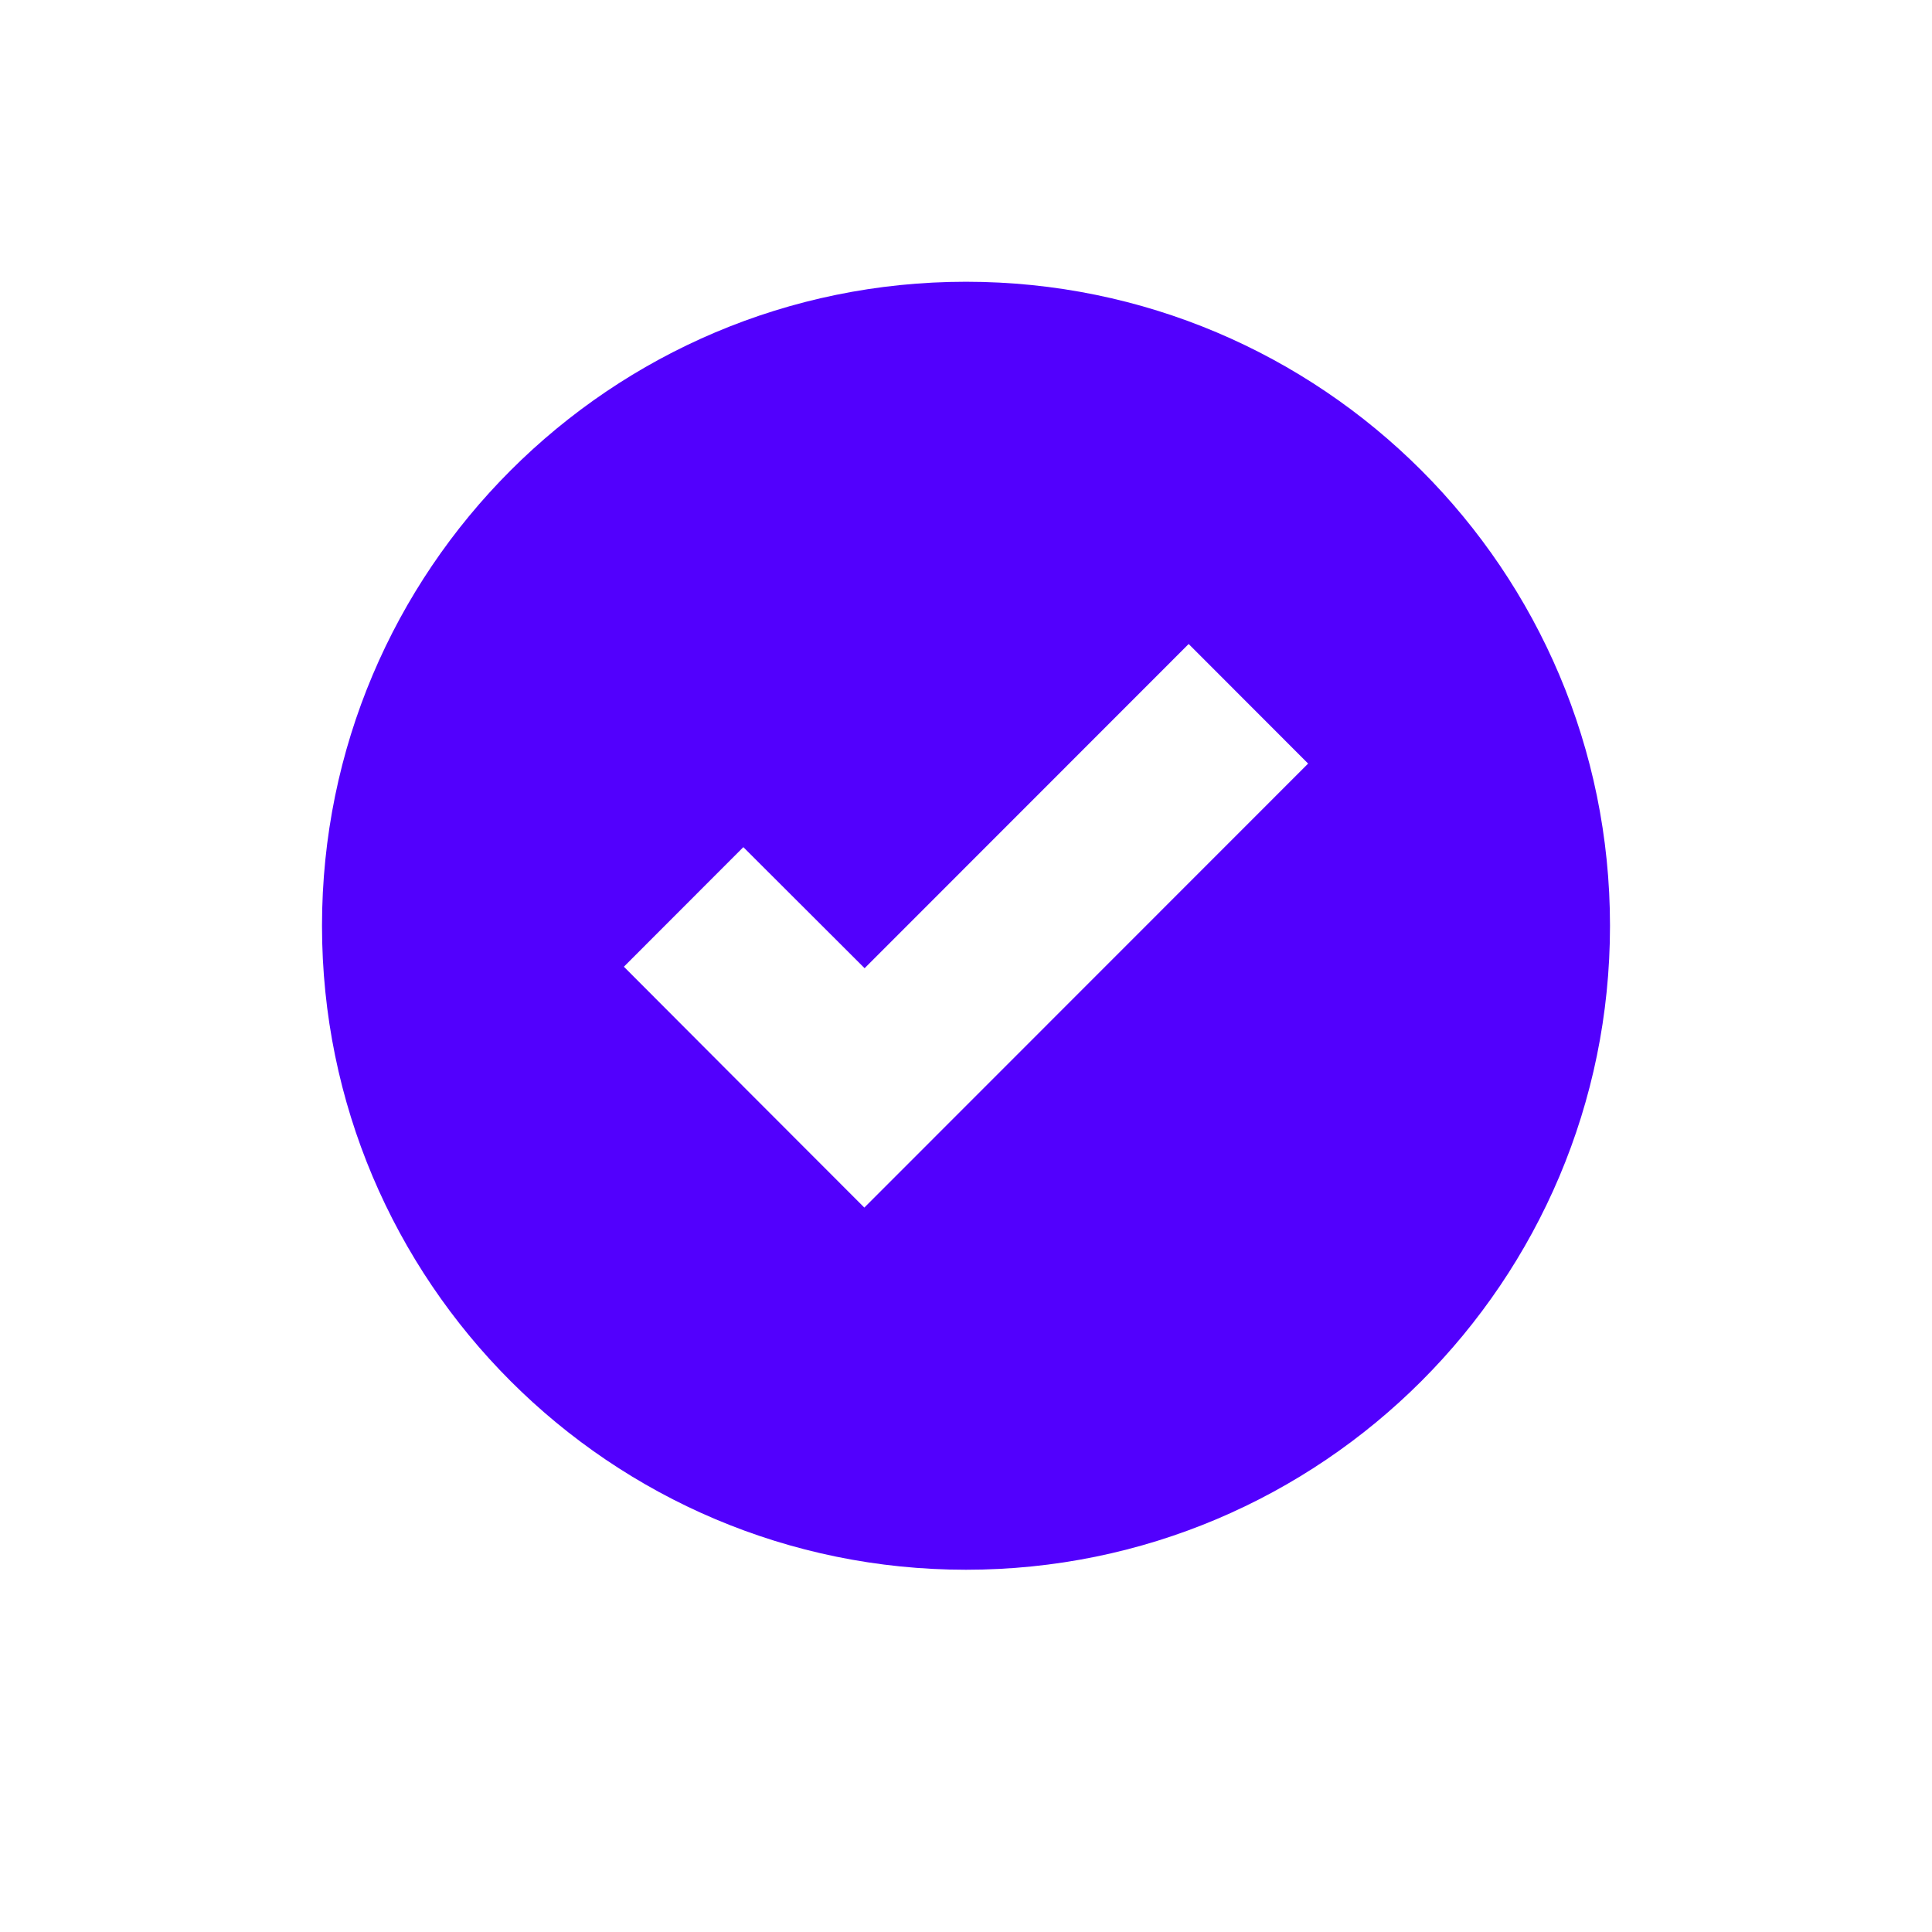
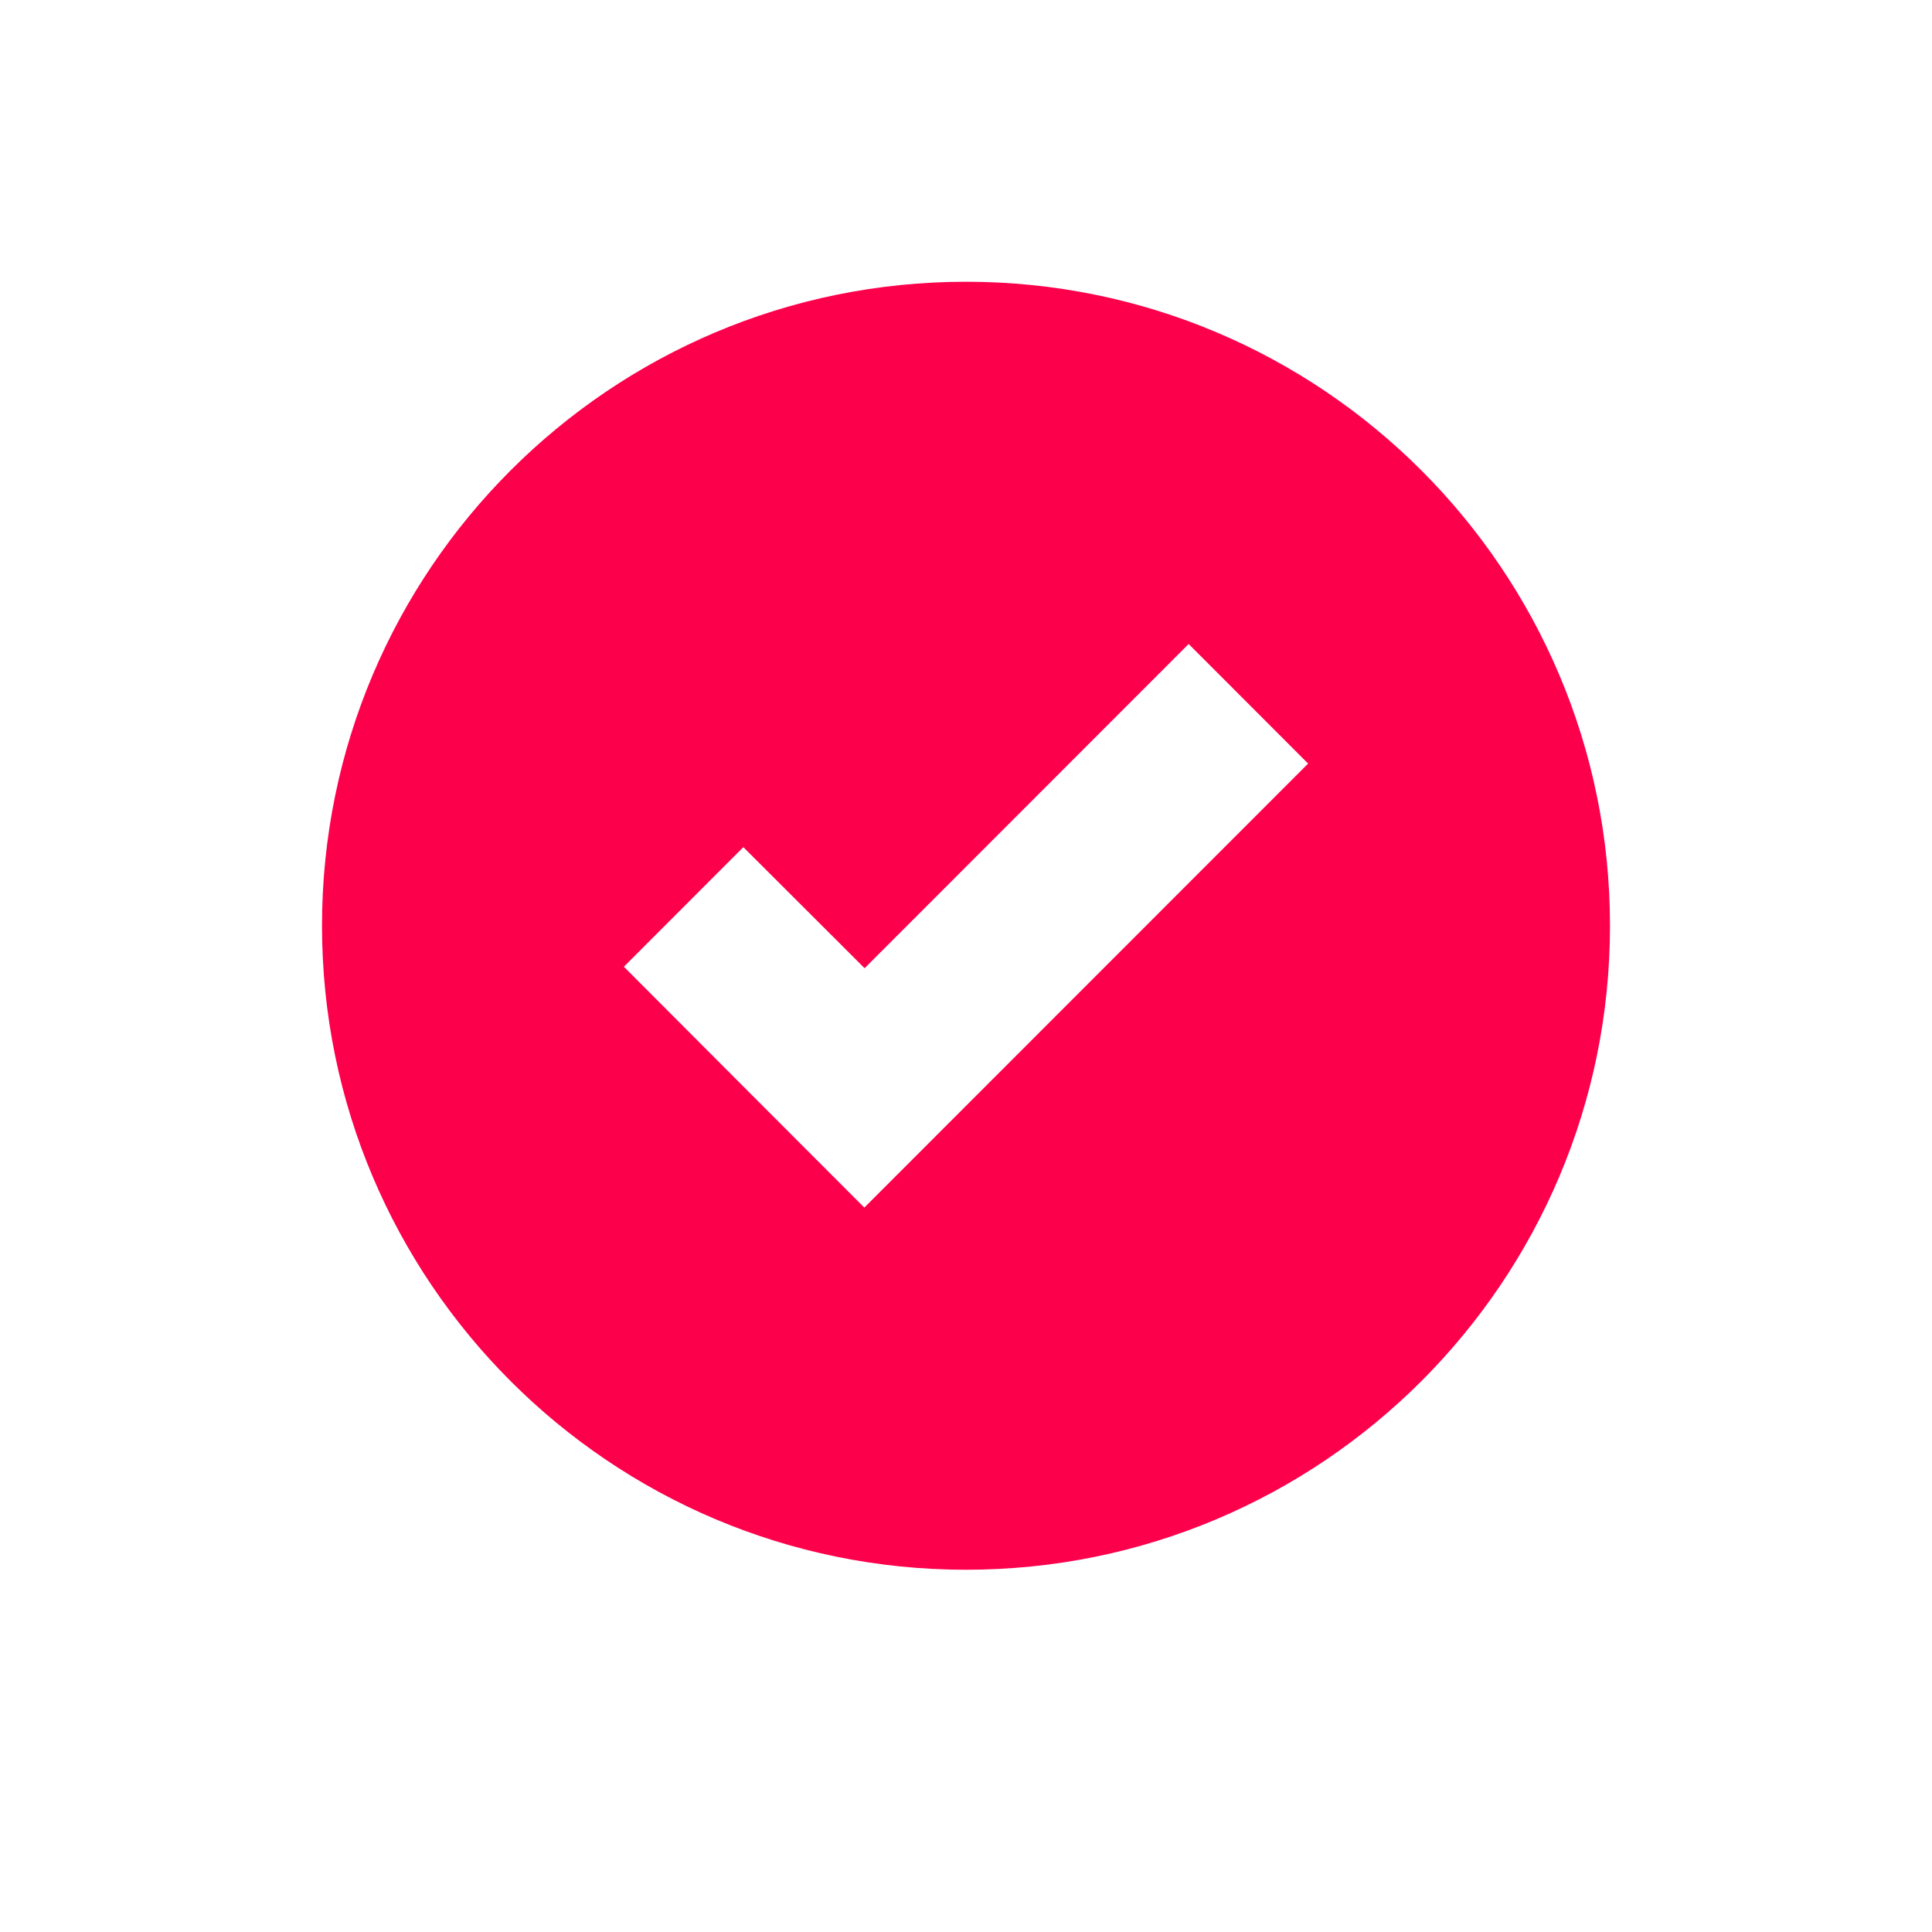
<svg xmlns="http://www.w3.org/2000/svg" height="48px" version="1.1" viewBox="0 0 48 48" width="48px">
  <g fill="none" fill-rule="evenodd" id="Page-1" stroke="none" stroke-width="1">
    <g id="Artboard-Copy" transform="translate(-47, -549)">
-       <path d="M55,572 C55,580.838 62.164,588 71,588 C79.836,588 87,580.838 87,572 C87,563.164 79.836,556 71,556 C62.164,556 55,563.164 55,572 L55,572 Z M68.474,579.002 L65.506,576.031 L62.5,573.018 L65.468,570.047 L68.481,573.055 L76.532,565 L79.5,567.971 L68.474,579.002 Z" fill="#5200FD" id="check2" />
+       <path d="M55,572 C55,580.838 62.164,588 71,588 C79.836,588 87,580.838 87,572 C87,563.164 79.836,556 71,556 C62.164,556 55,563.164 55,572 L55,572 Z M68.474,579.002 L65.506,576.031 L62.5,573.018 L65.468,570.047 L68.481,573.055 L76.532,565 L79.5,567.971 L68.474,579.002 Z" fill="#FD004C" id="check2" />
      <g id="slices" transform="translate(47, 9)" />
    </g>
  </g>
</svg>
